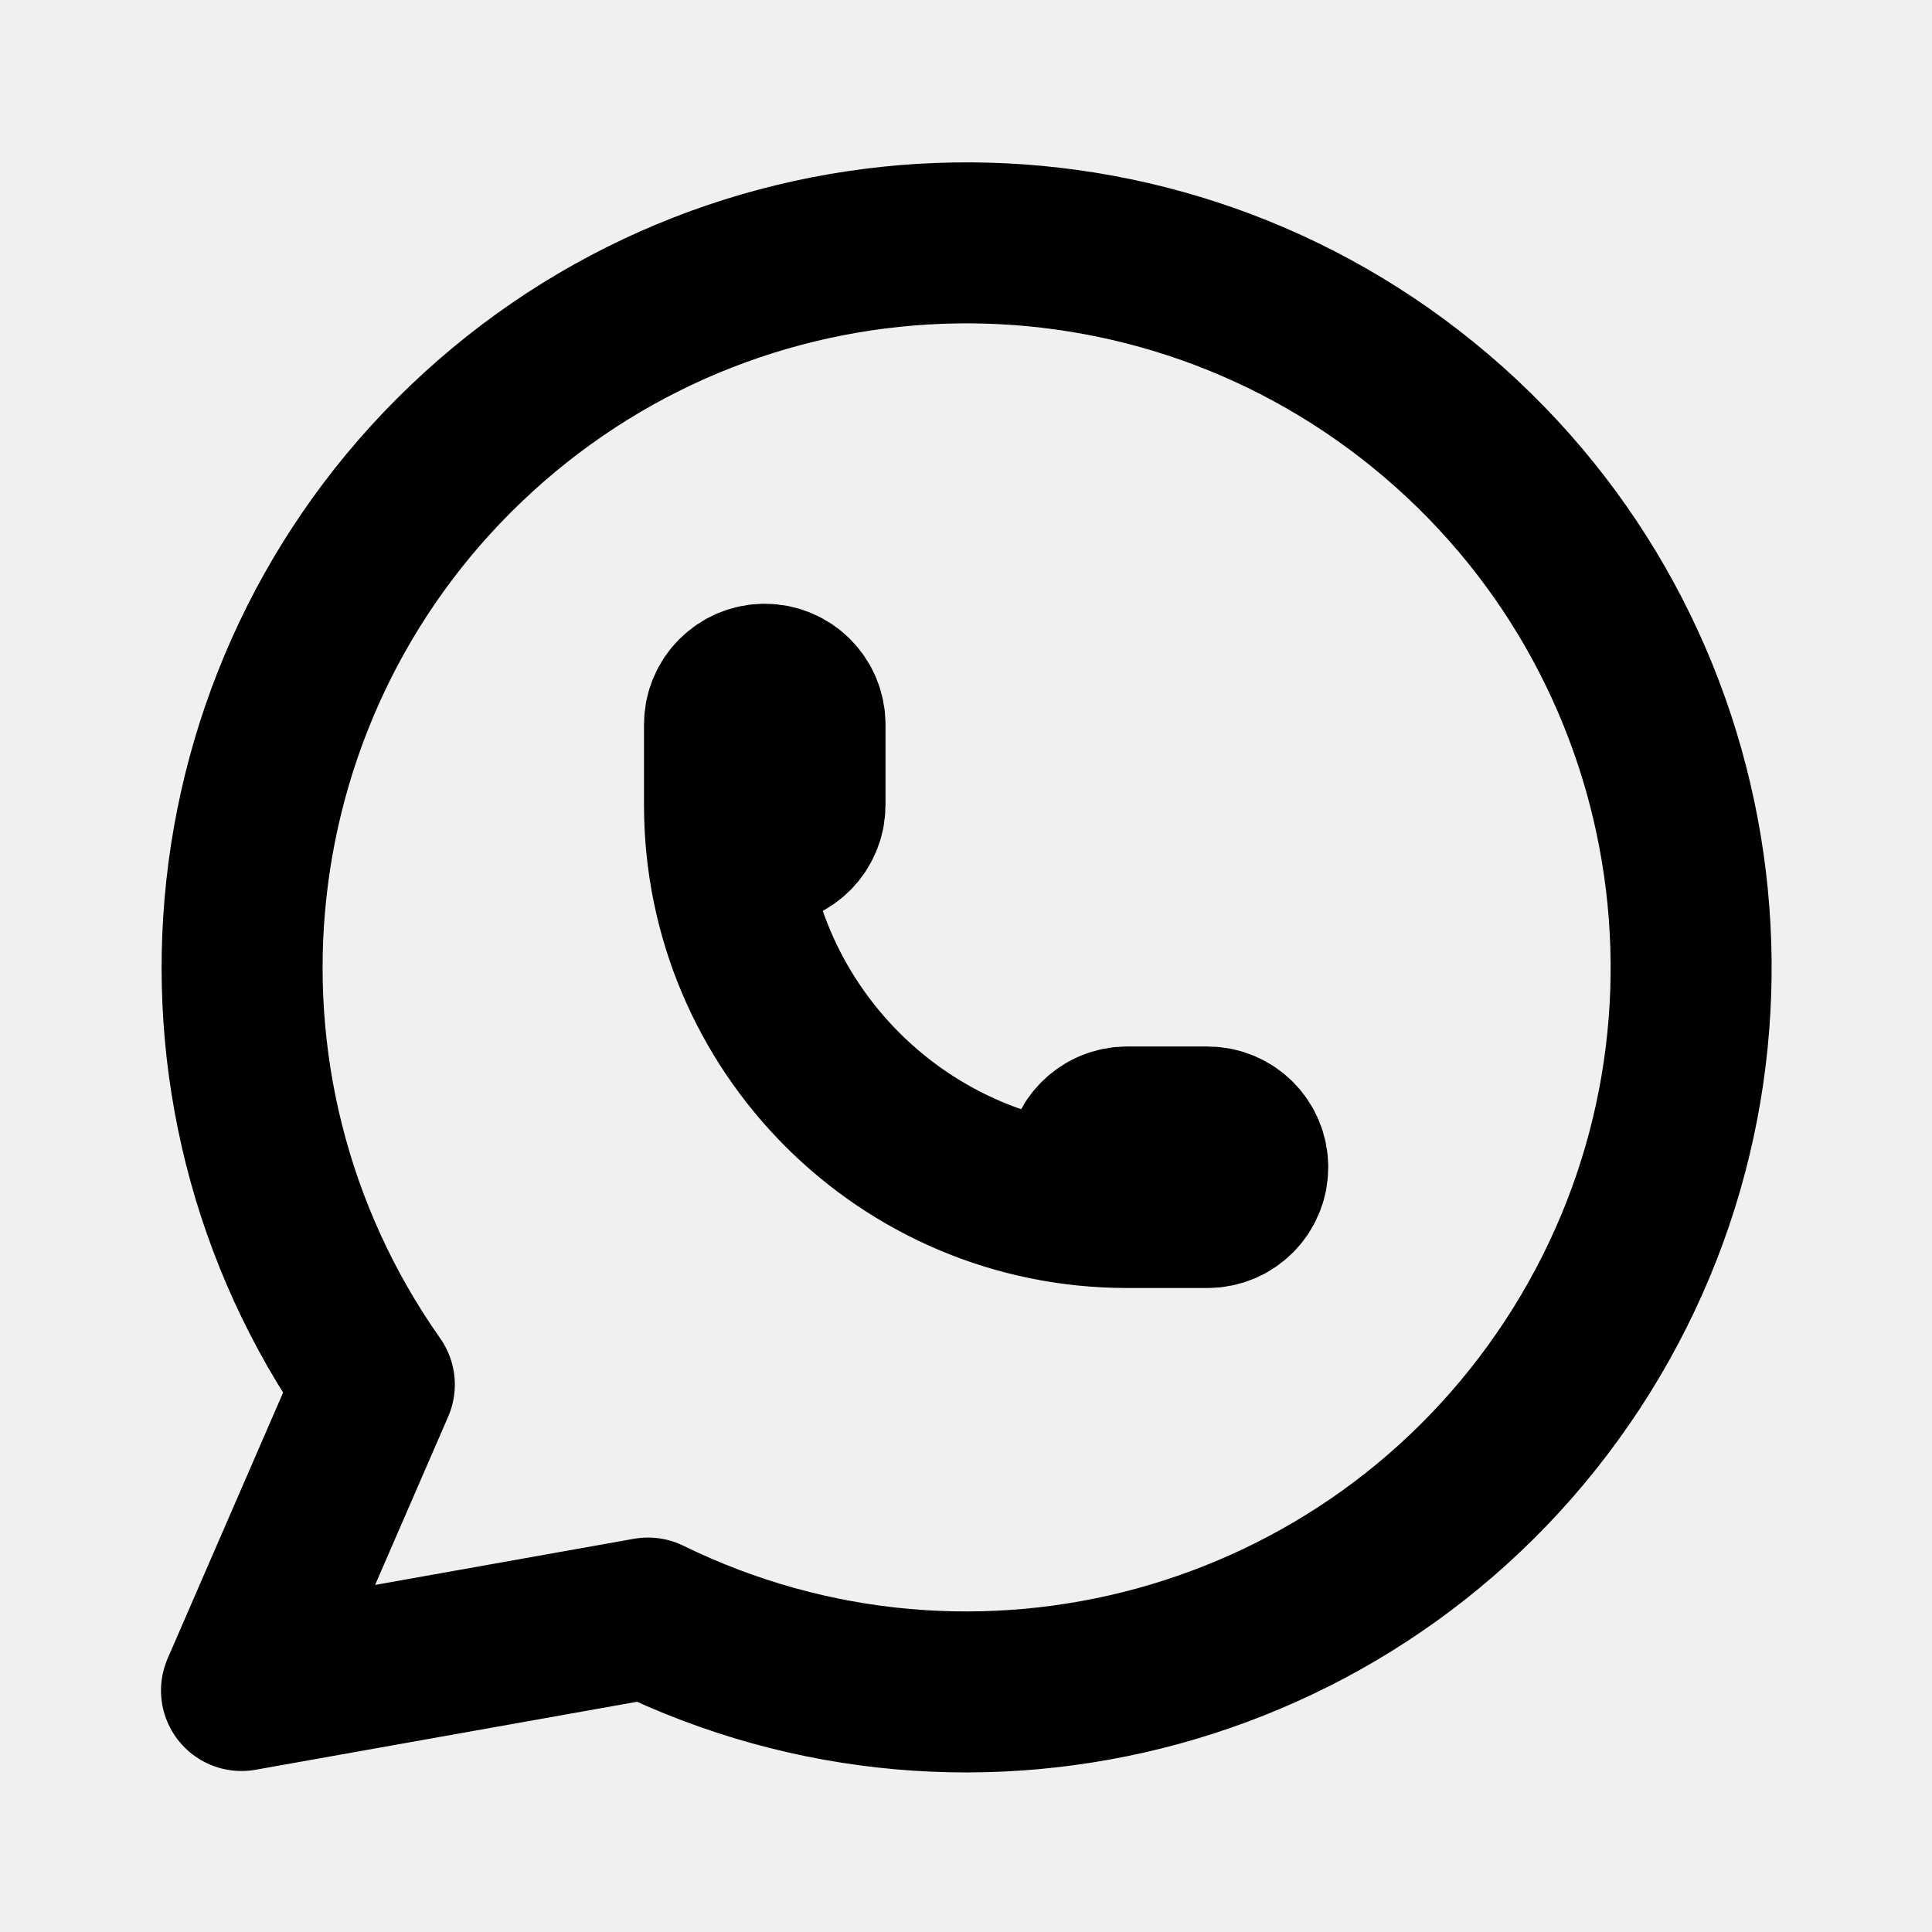
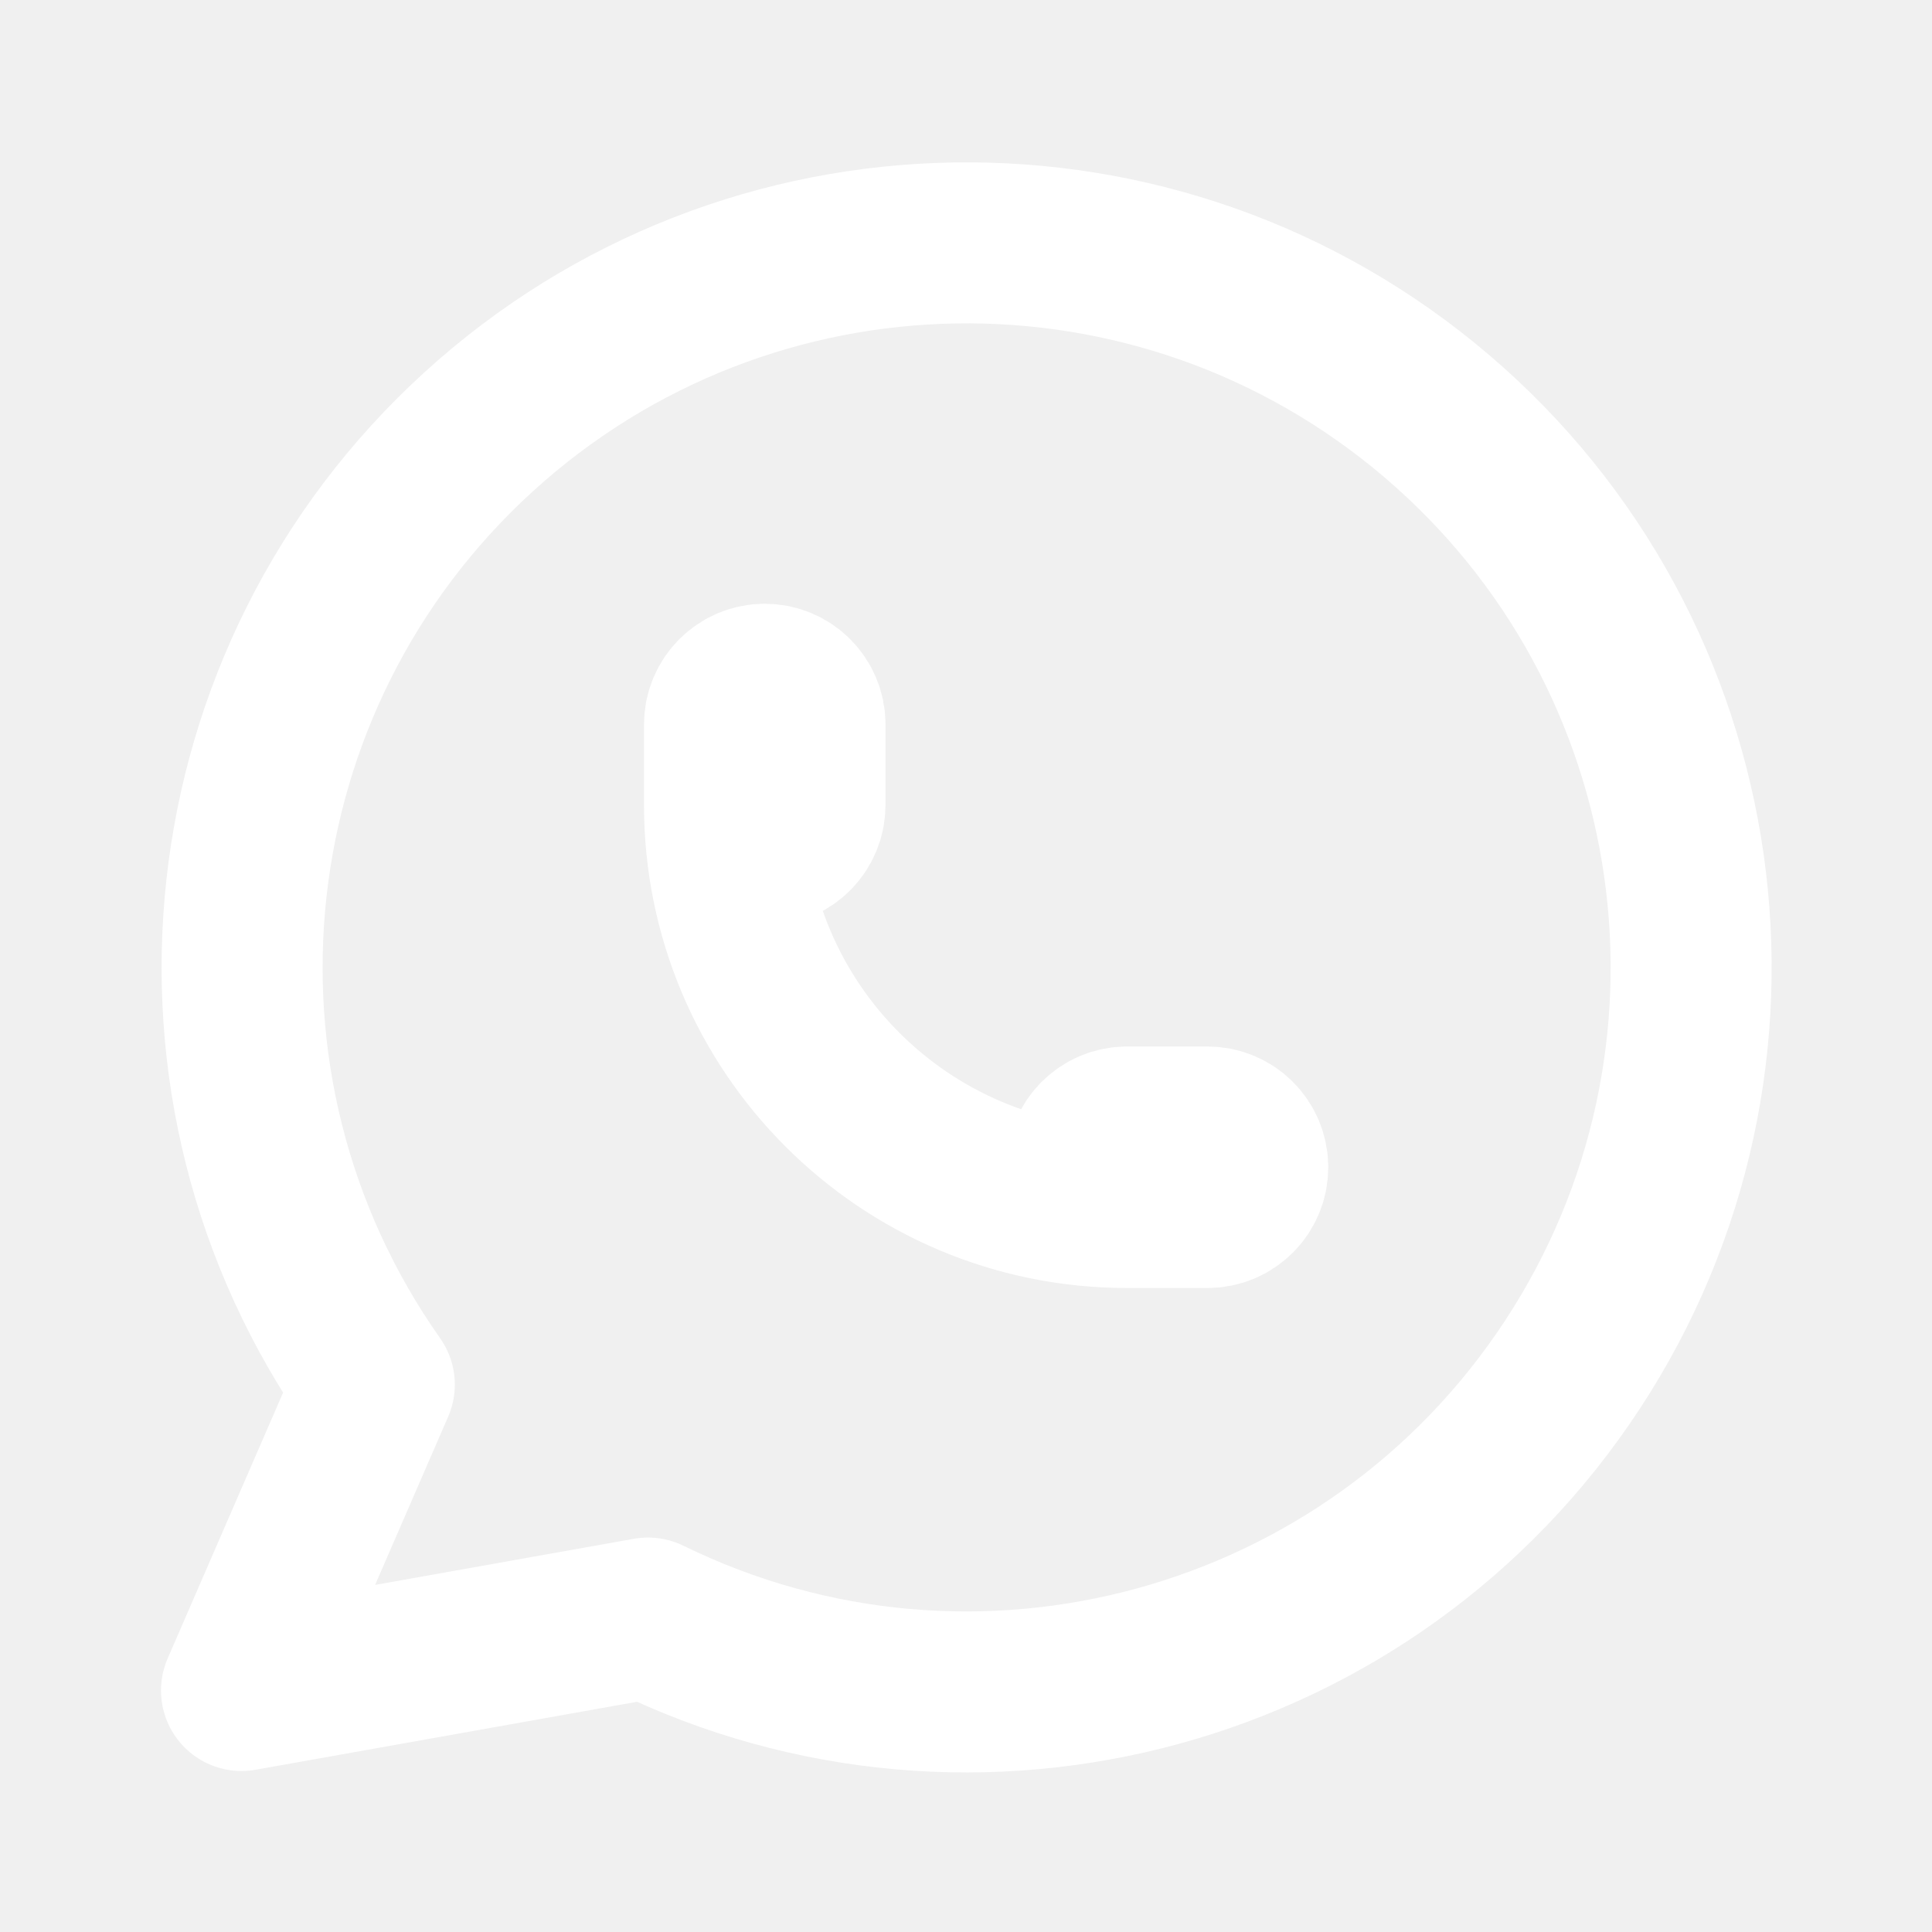
- <svg xmlns="http://www.w3.org/2000/svg" width="24" height="24" viewBox="0 0 24 24" fill="none" stroke="currentColor" stroke-width="2" stroke-linecap="round" stroke-linejoin="round">
+ <svg xmlns="http://www.w3.org/2000/svg" width="30" height="30" viewBox="0 0 24 24" fill="none" stroke="#ffffff" stroke-width="2" stroke-linecap="round" stroke-linejoin="round">
  <path d="M3 21l1.65 -3.8a9 9 0 1 1 3.4 2.9l-5.05 .9" />
  <path d="M9 10a0.5 .5 0 0 0 1 0v-1a0.5 .5 0 0 0 -1 0v1a5 5 0 0 0 5 5h1a0.5 .5 0 0 0 0 -1h-1a0.5 .5 0 0 0 0 1" />
</svg>
